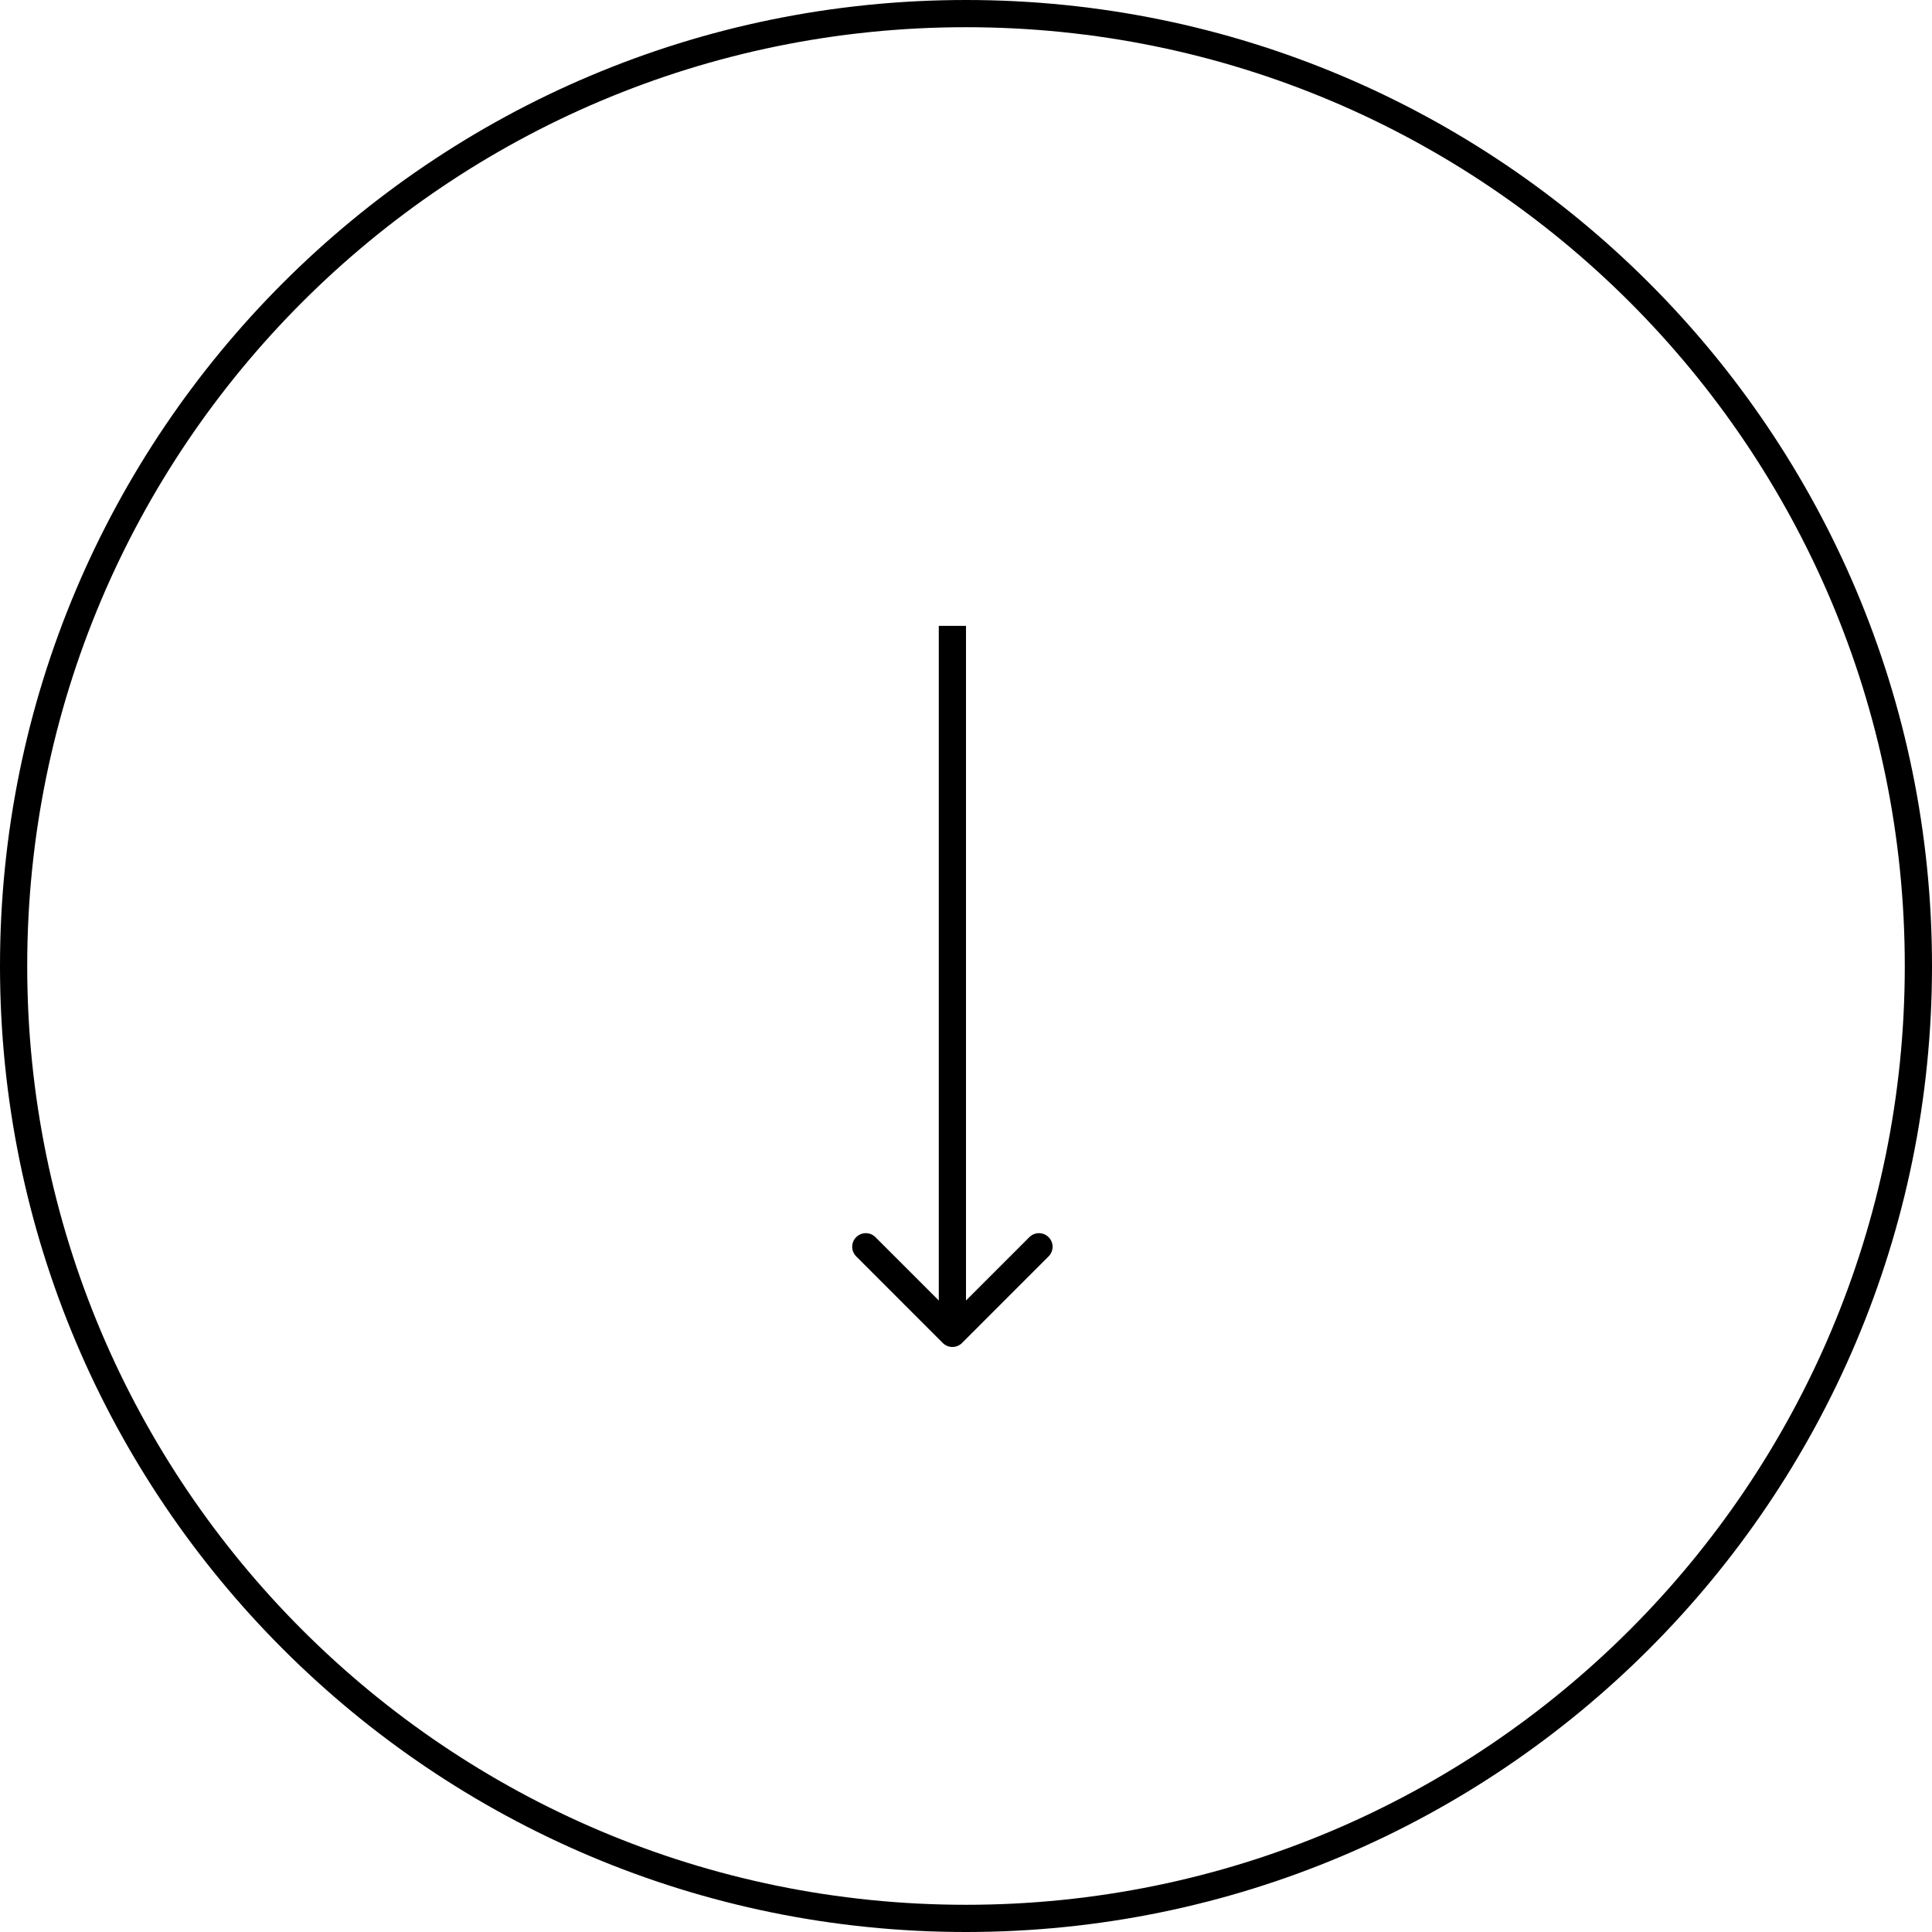
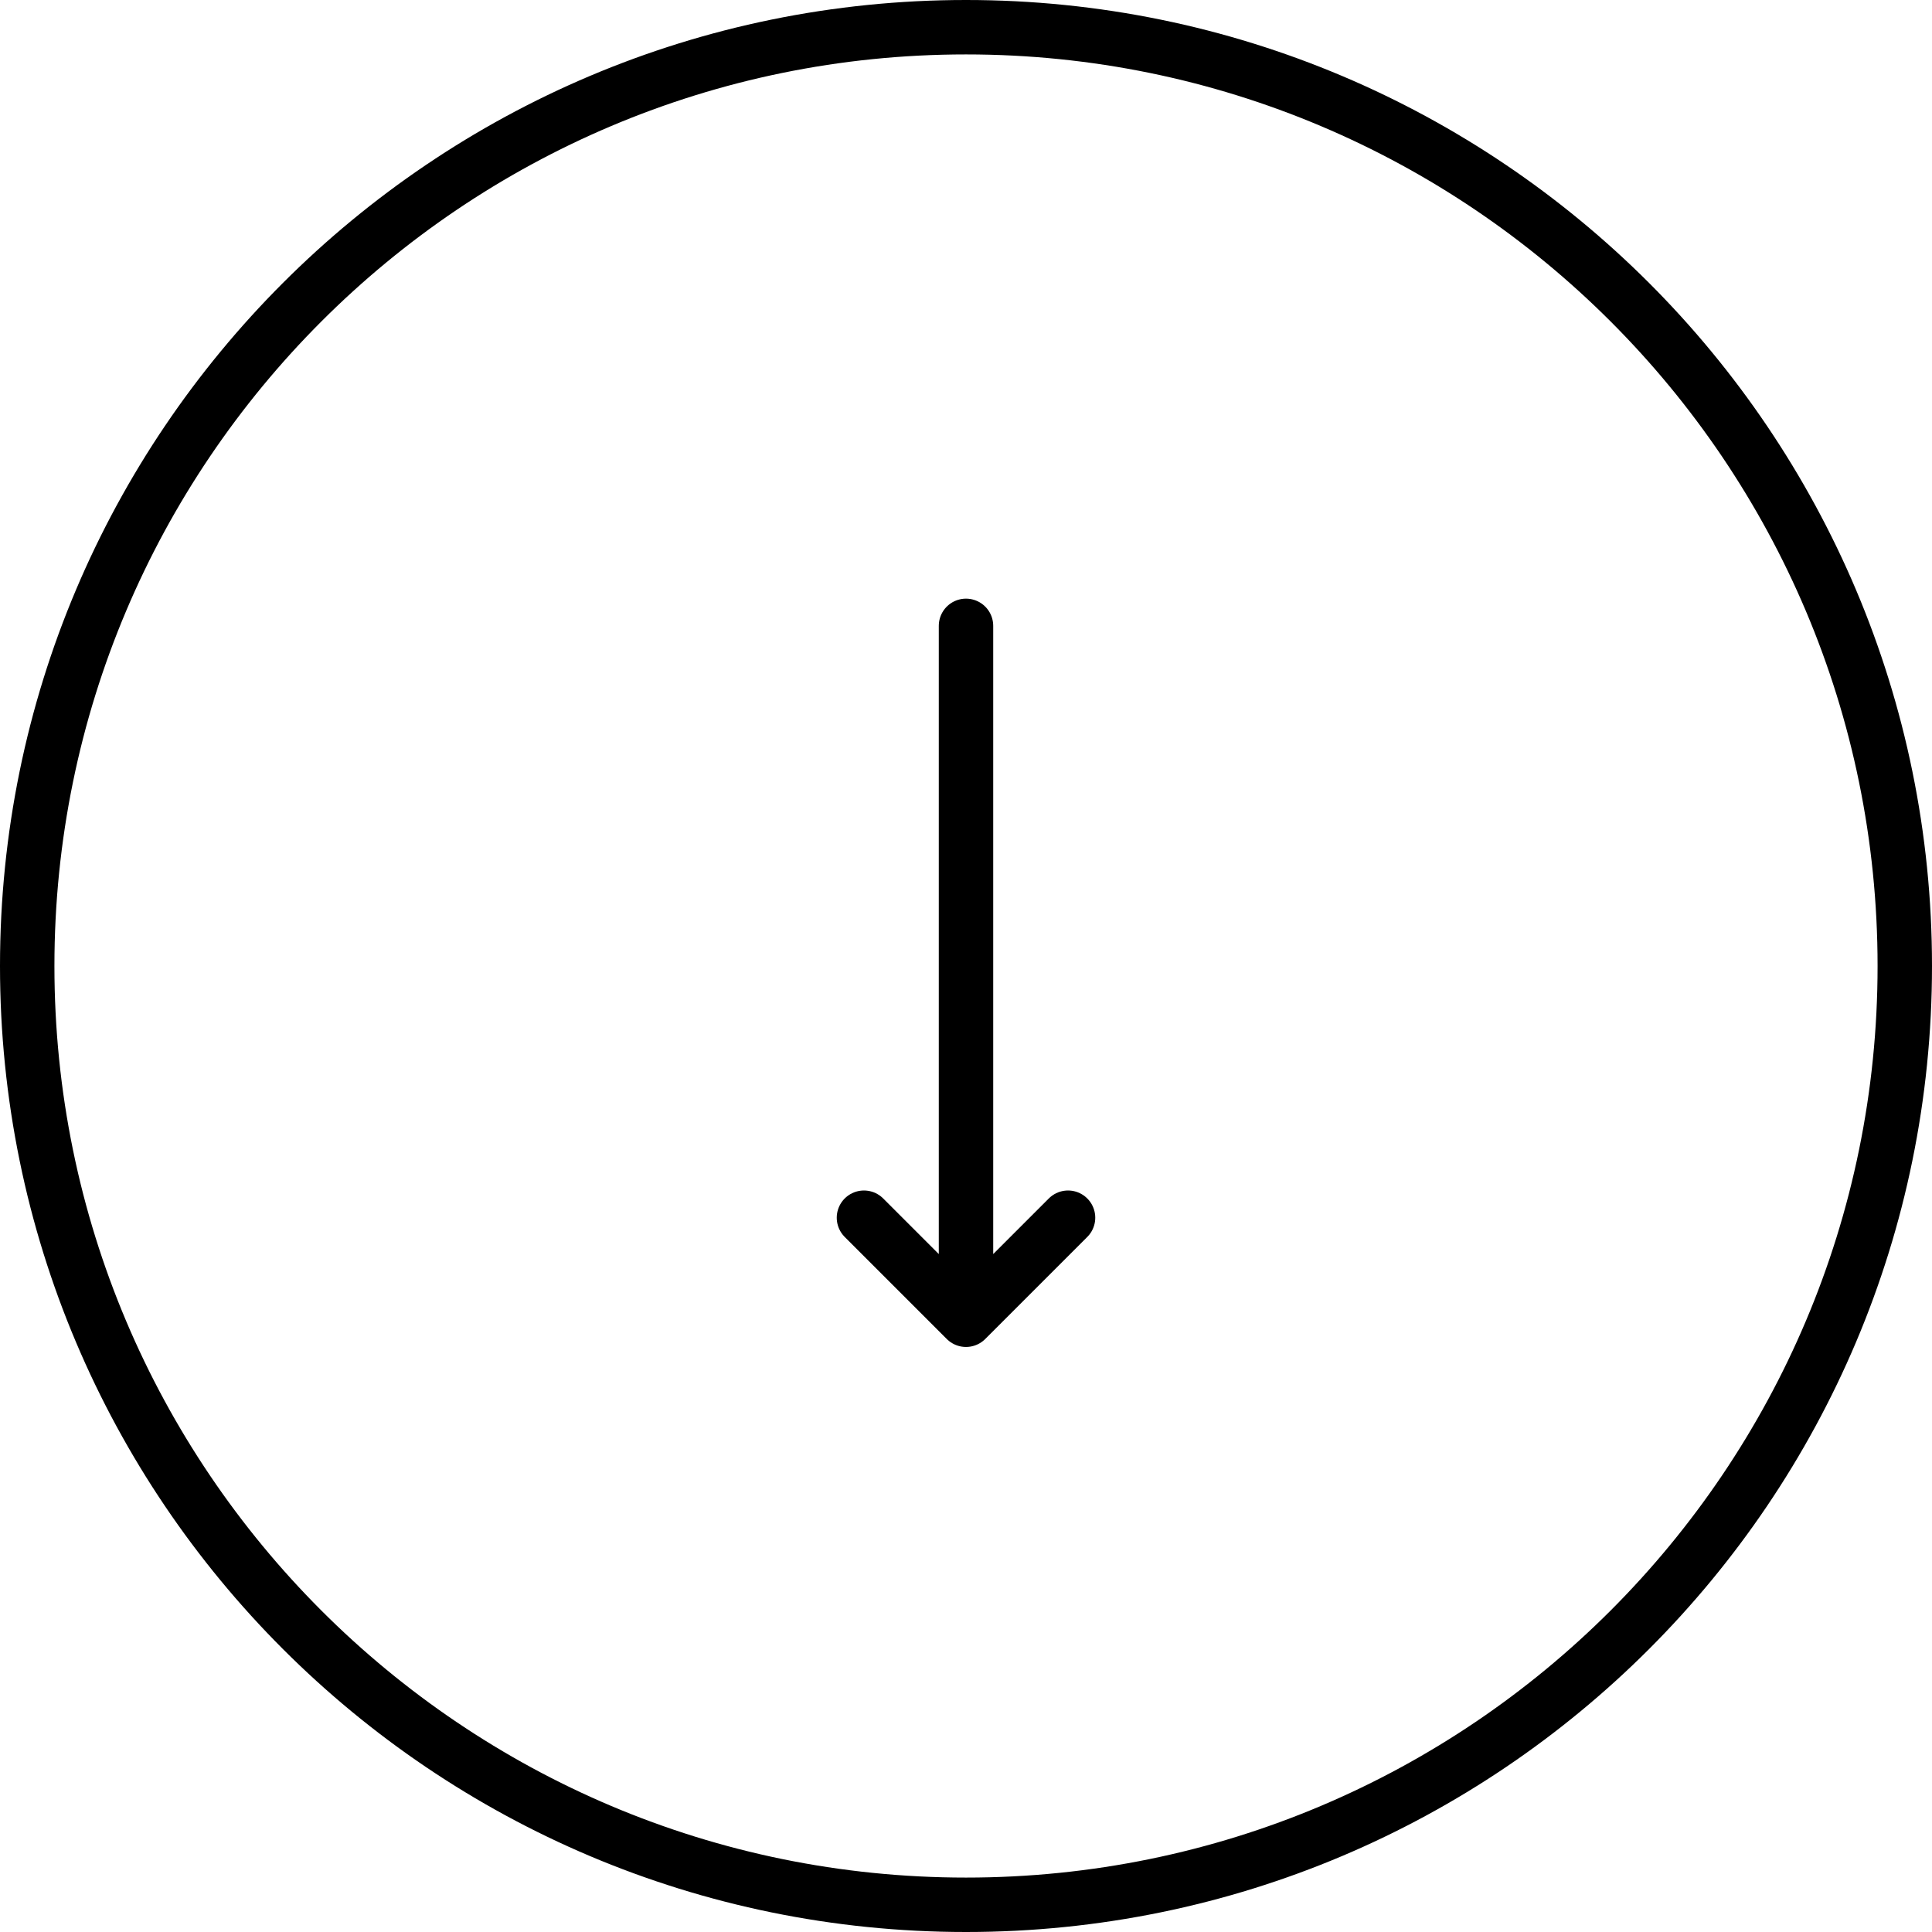
<svg xmlns="http://www.w3.org/2000/svg" width="71" height="71" viewBox="0 0 71 71" fill="none">
-   <path d="M34.646 49.354C34.842 49.549 35.158 49.549 35.354 49.354L38.535 46.172C38.731 45.976 38.731 45.66 38.535 45.465C38.34 45.269 38.024 45.269 37.828 45.465L35 48.293L32.172 45.465C31.976 45.269 31.66 45.269 31.465 45.465C31.269 45.66 31.269 45.976 31.465 46.172L34.646 49.354ZM34.5 23L34.5 49L35.5 49L35.5 23L34.5 23Z" fill="black" />
-   <circle cx="35.5" cy="35.5" r="35" stroke="black" />
+   <path d="M35.5 23V48.5M31.75 44.75L35.5 48.5L39.25 44.75" stroke="black" stroke-width="2" stroke-linecap="round" stroke-linejoin="round" />
+   <circle cx="35.5" cy="35.5" r="34.5" stroke="black" stroke-width="2" />
</svg>
